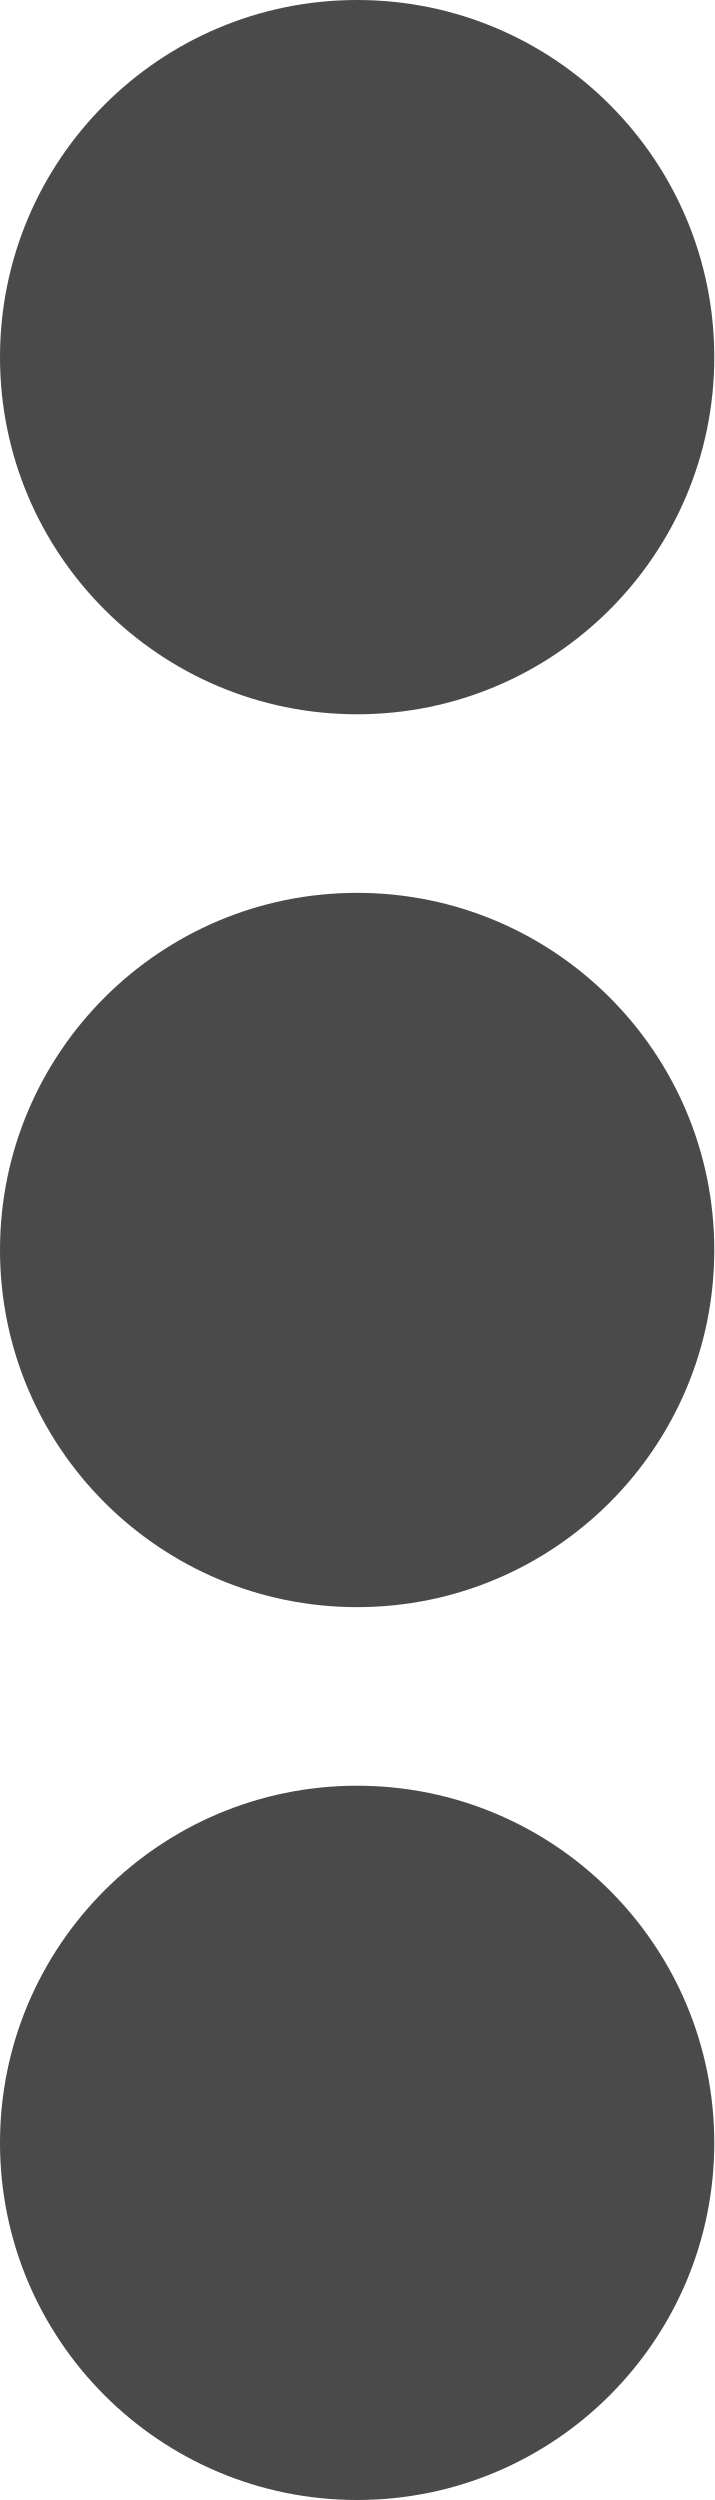
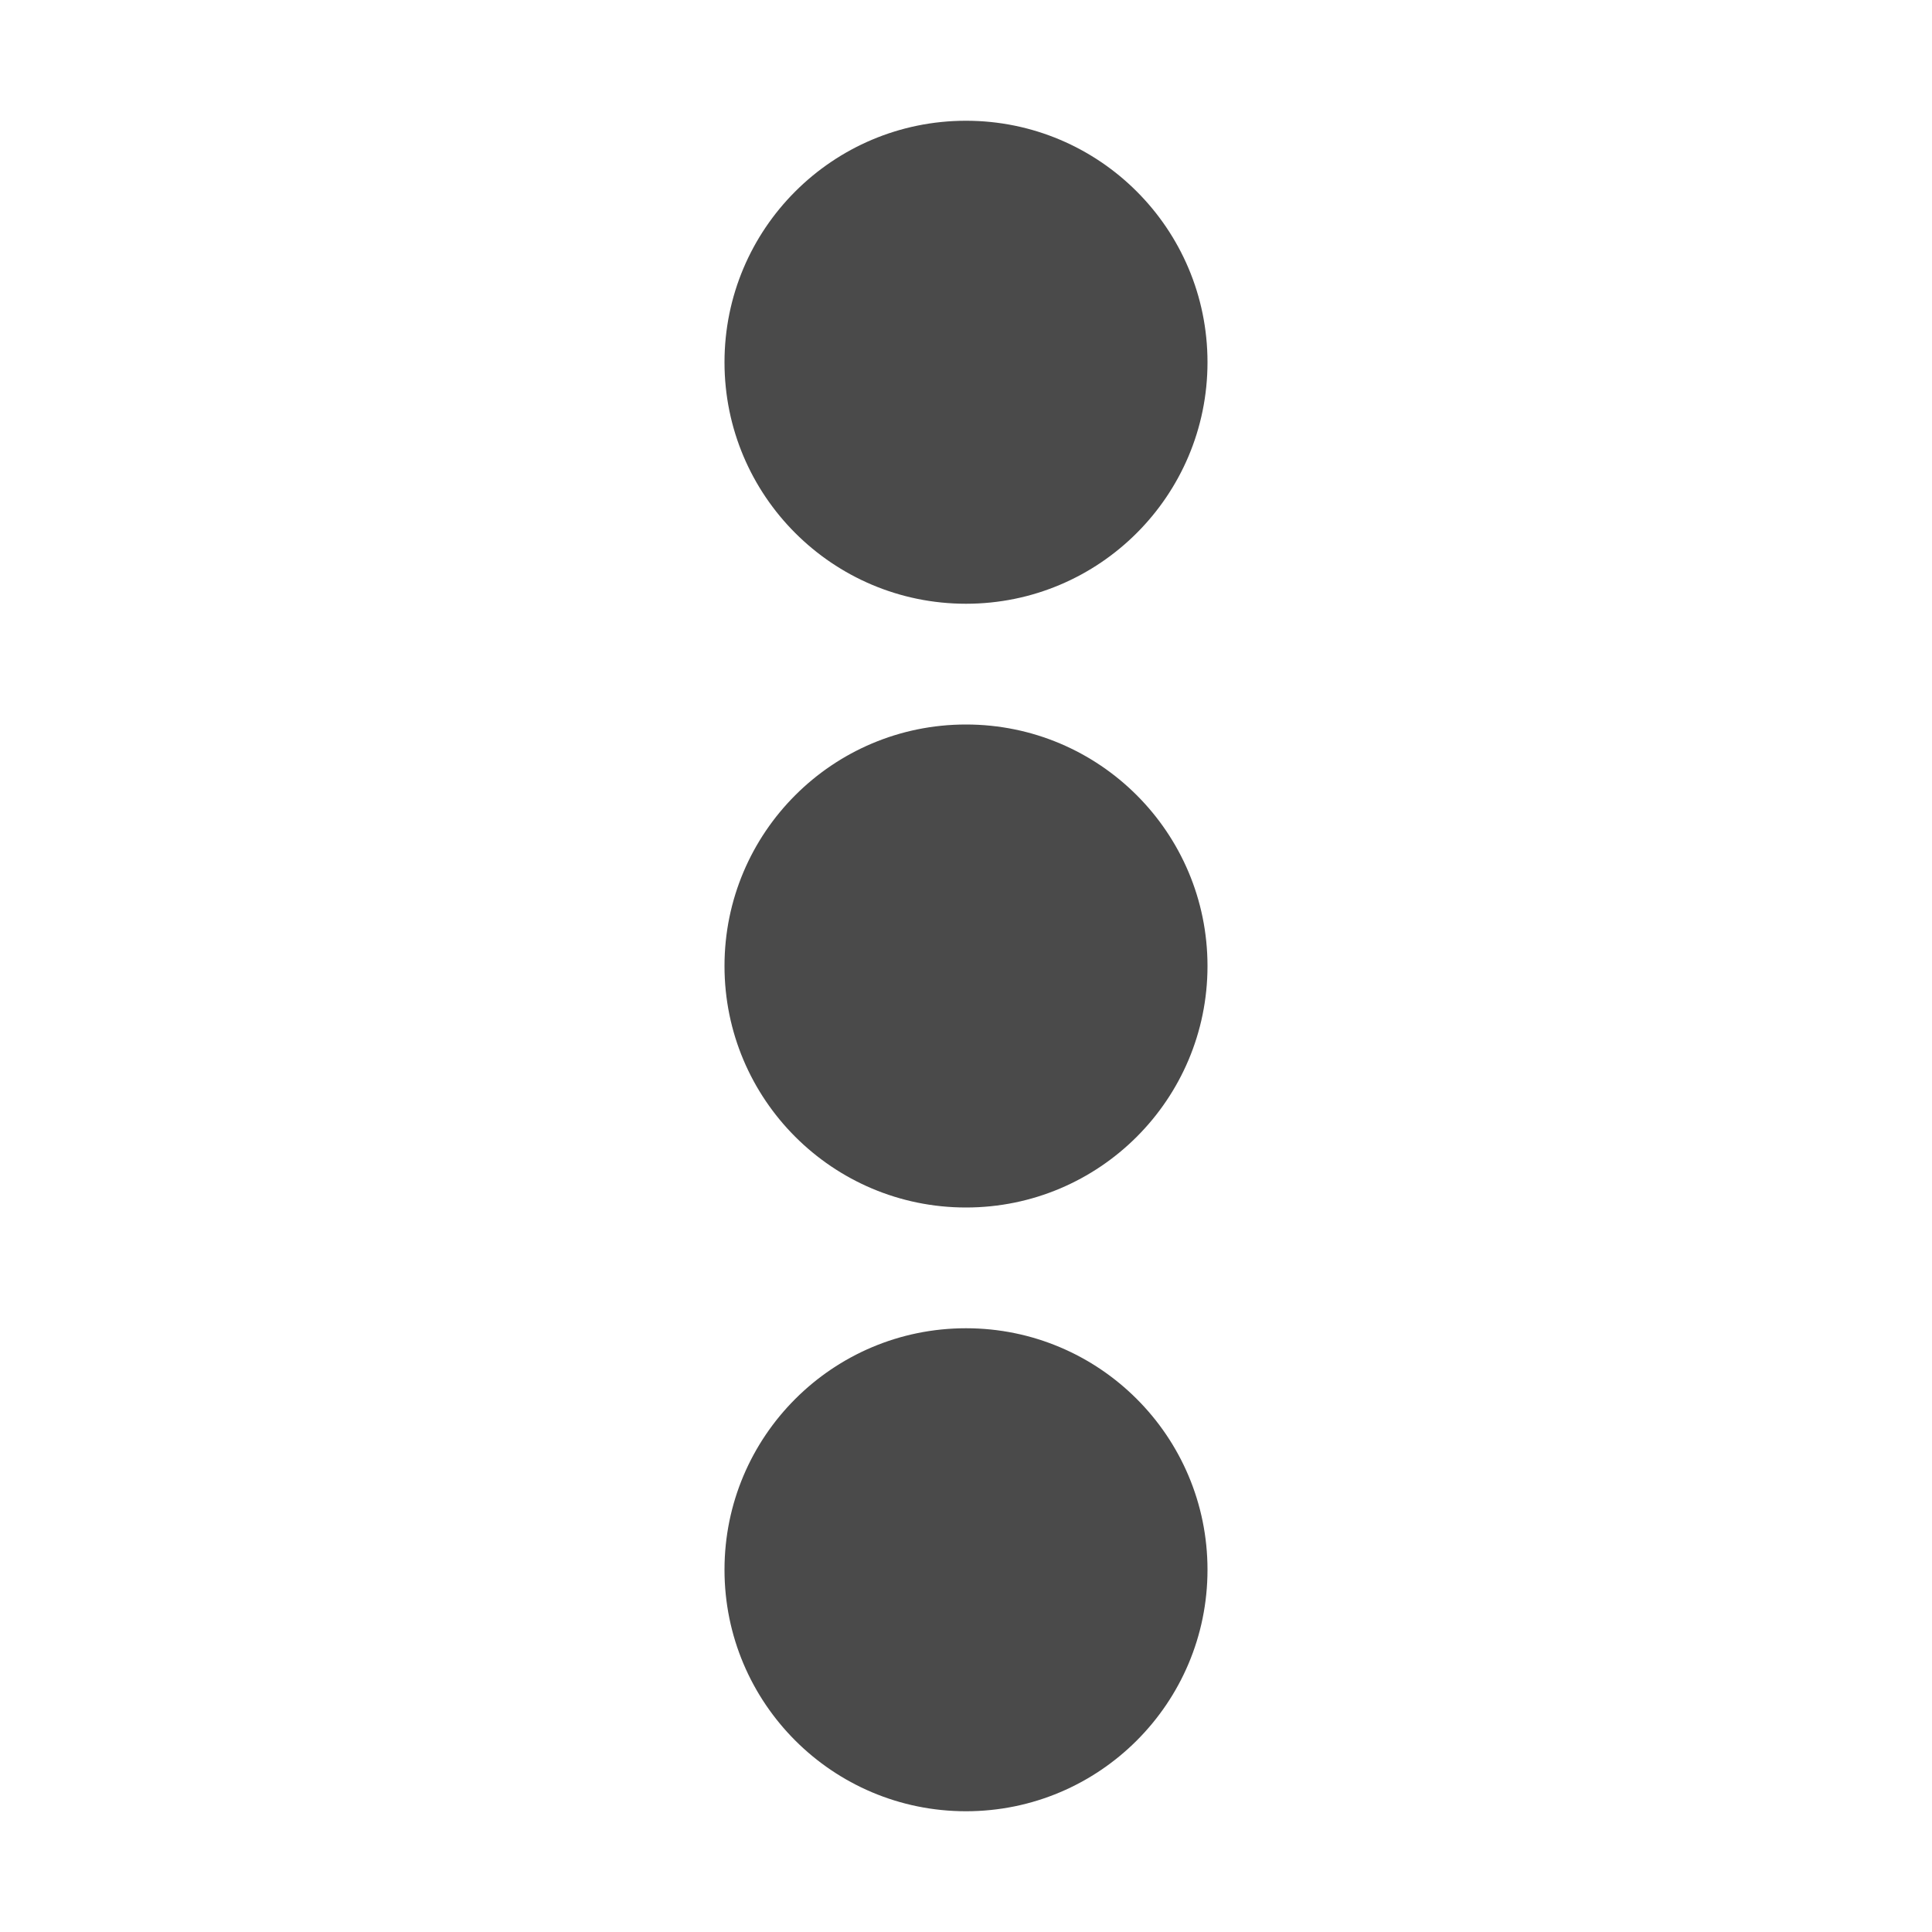
- <svg xmlns="http://www.w3.org/2000/svg" width="4px" height="14px" viewBox="0 0 4 14" version="1.1">
-   <defs />
-   <g id="Page-1" stroke="none" stroke-width="1" fill="none" fill-rule="evenodd">
-     <g id="hi-more-16" transform="translate(-6, -1)" fill="#4A4A4A">
-       <circle id="Oval-2" cx="8" cy="3" r="2" />
-       <circle id="Oval-2-Copy" cx="8" cy="8" r="2" />
-       <circle id="Oval-2-Copy-2" cx="8" cy="13" r="2" />
-     </g>
+ <svg xmlns="http://www.w3.org/2000/svg" width="16px" height="16px" viewBox="0 0 16 16" version="1.1">
+   <g id="hi-more-16" stroke="none" stroke-width="1" fill="none" fill-rule="evenodd">
+     <circle id="Oval-2" fill="#4A4A4A" cx="8" cy="3" r="2" />
+     <circle id="Oval-2-Copy" fill="#4A4A4A" cx="8" cy="8" r="2" />
+     <circle id="Oval-2-Copy-2" fill="#4A4A4A" cx="8" cy="13" r="2" />
  </g>
</svg>
